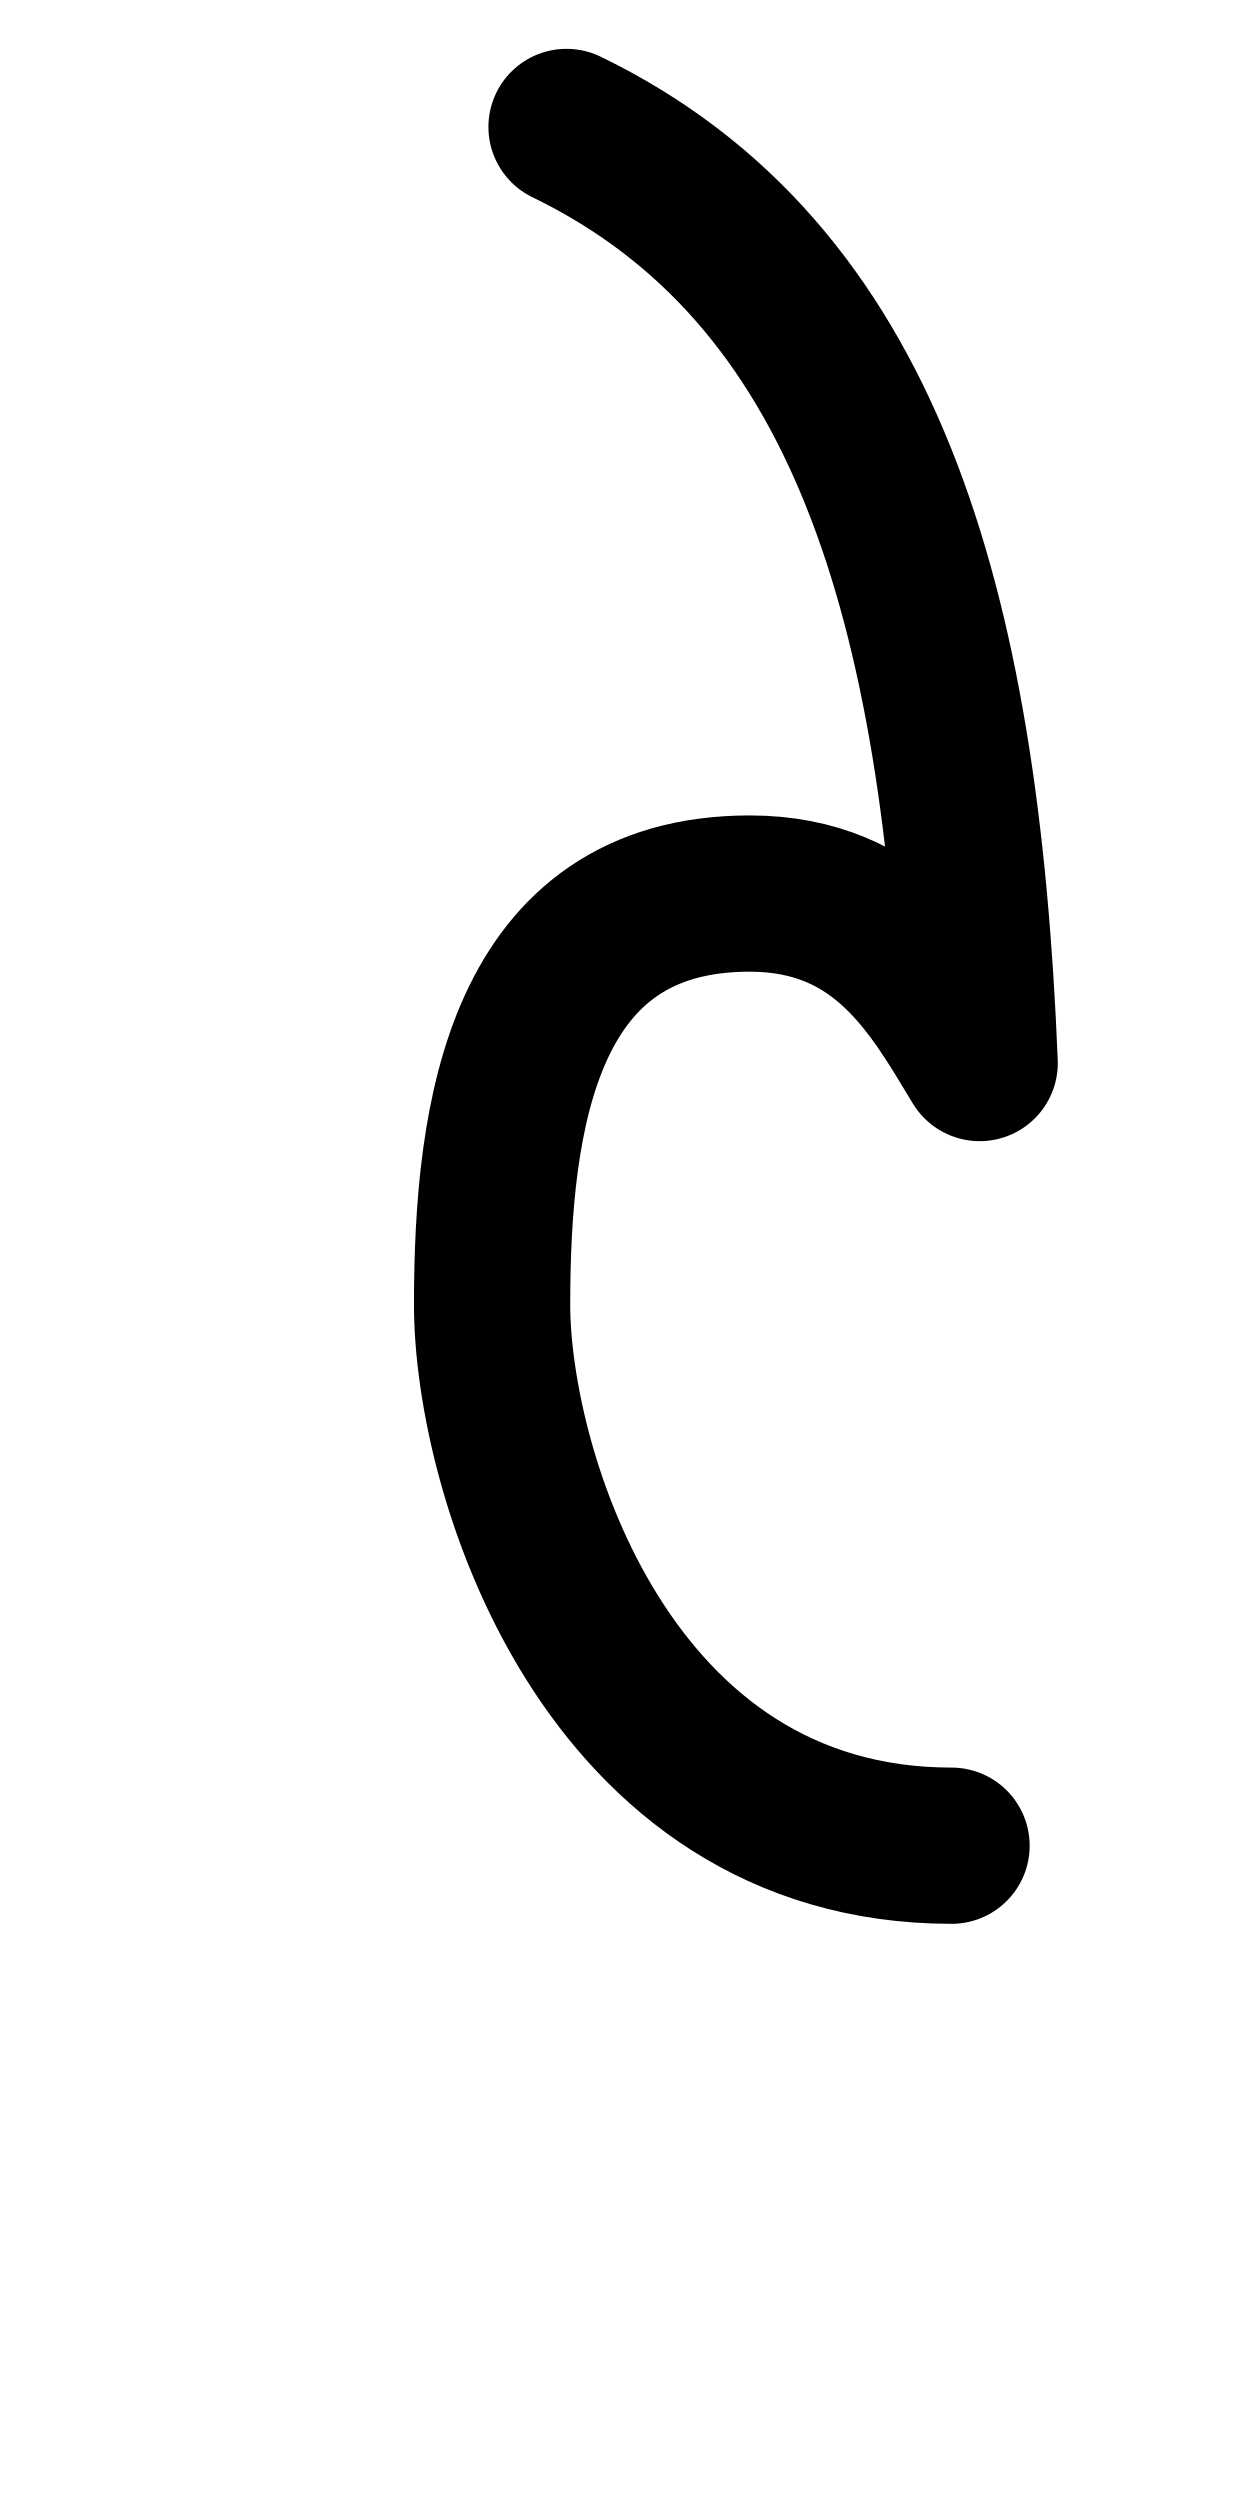
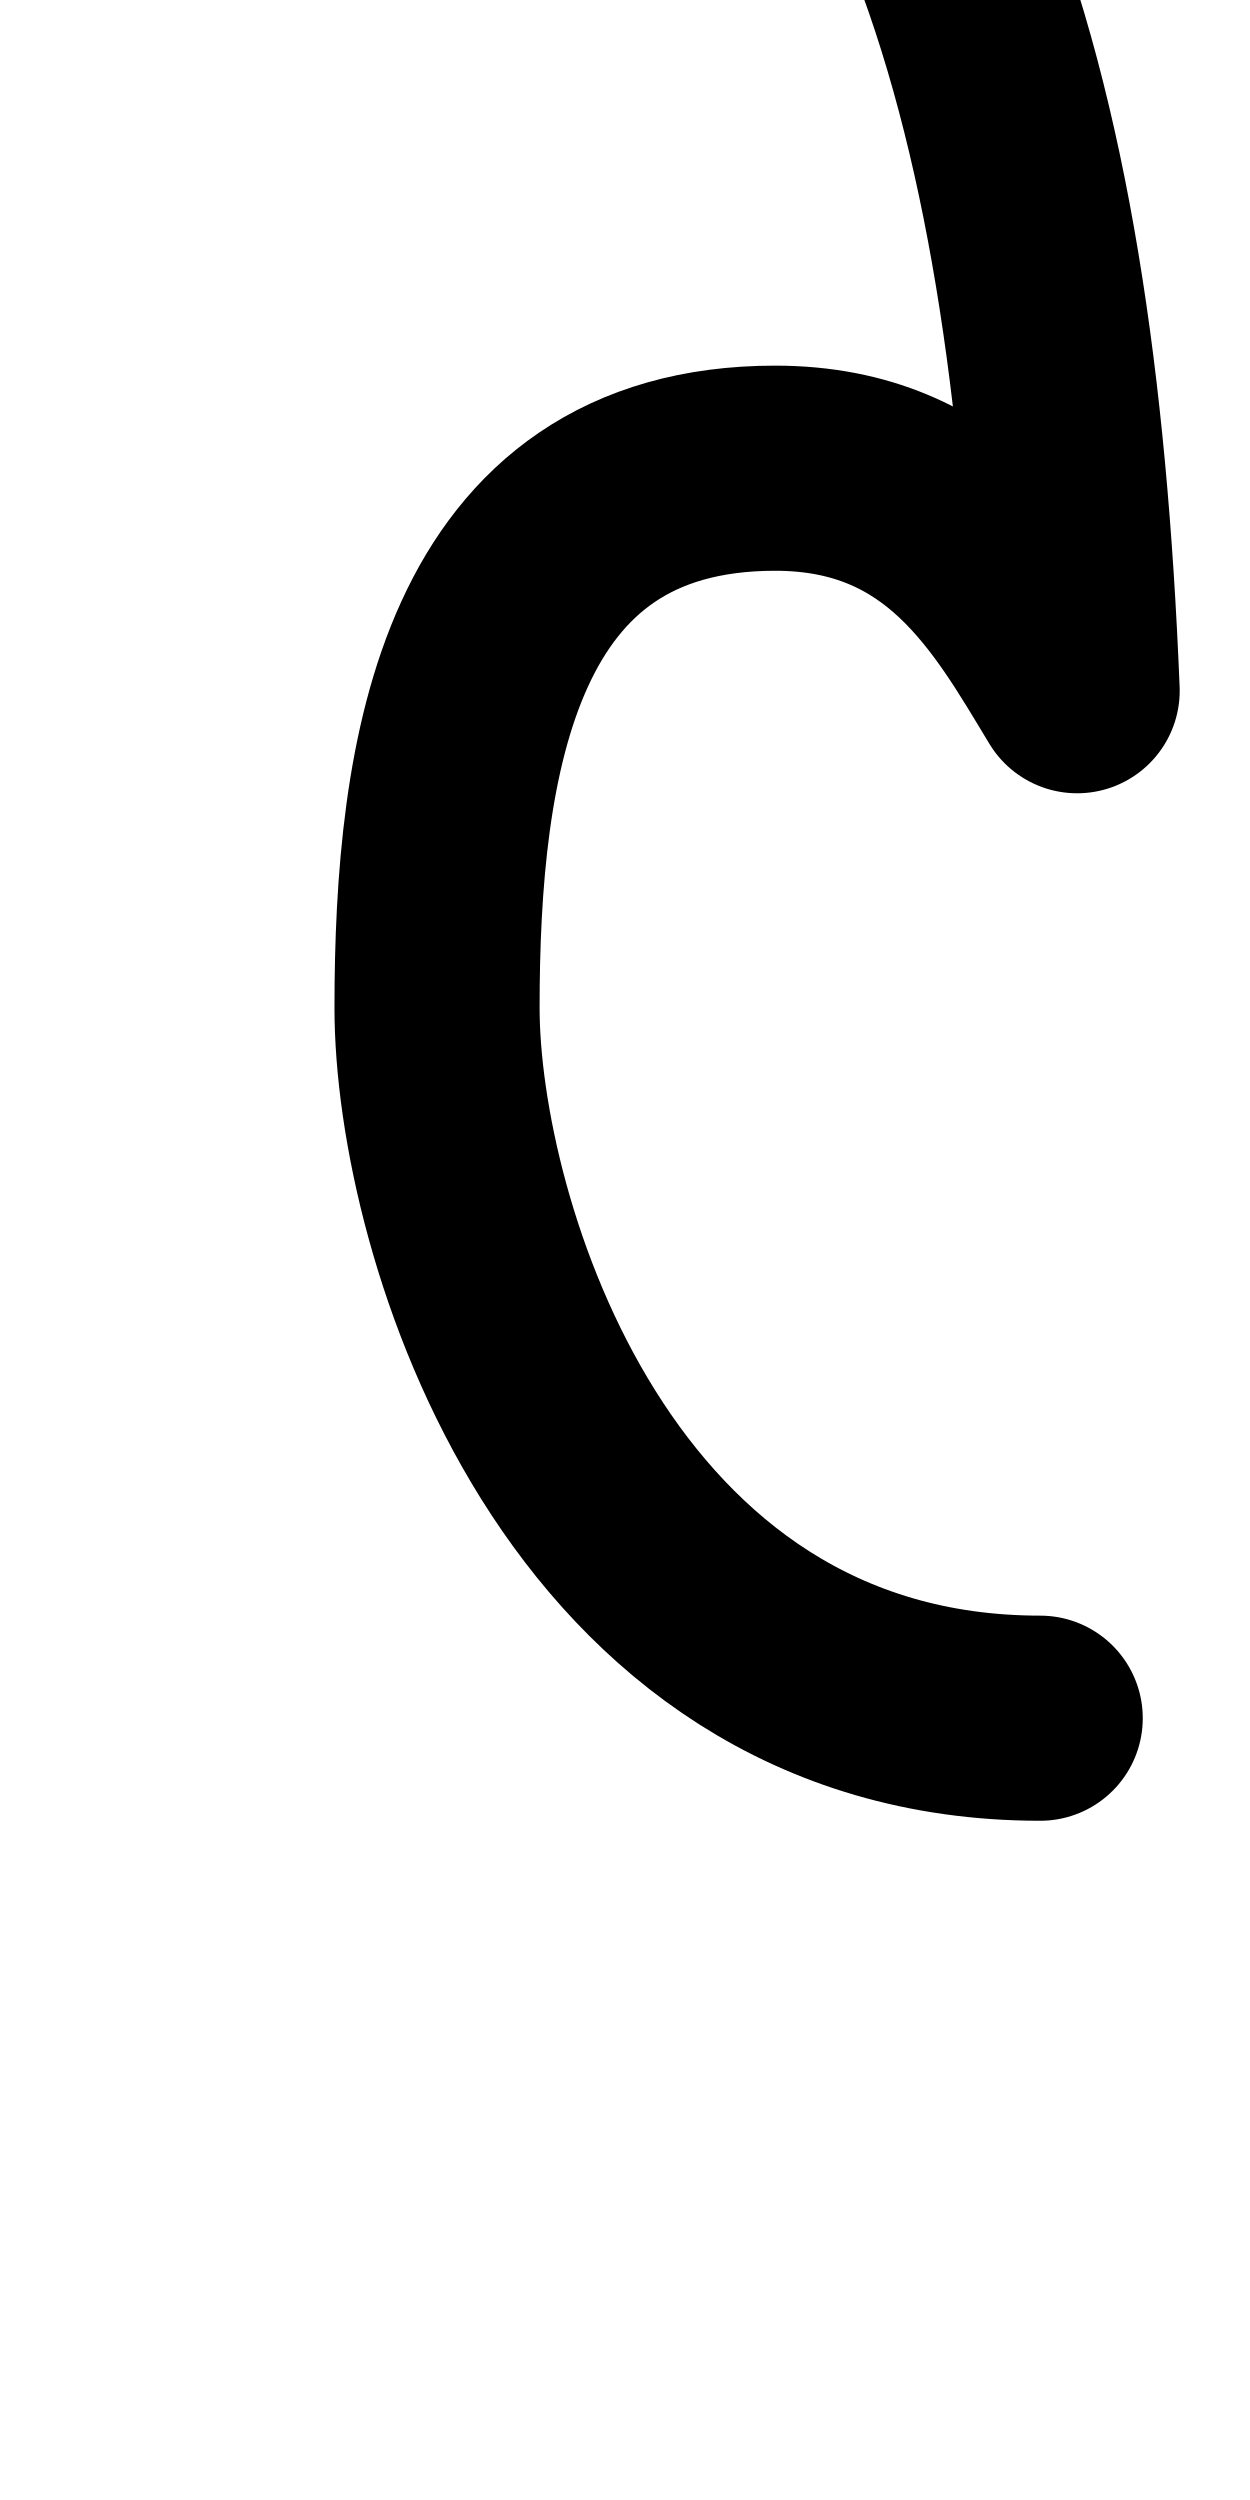
- <svg xmlns="http://www.w3.org/2000/svg" version="1.1" viewBox="-10 0 1024 2048" id="svg2" width="1024" height="2048">
+ <svg xmlns="http://www.w3.org/2000/svg" version="1.1" viewBox="-10 0 500 1000" id="svg2" width="500" height="1000">
  <defs id="defs10" />
  <g id="g4720" transform="matrix(1.0663,0,0,-1.0663,68.33568,1499.684)" style="opacity:0.451" />
  <g transform="matrix(1,0,0,-1,0,1418)" id="g4" />
-   <path style="opacity:1;fill:none;fill-rule:evenodd;stroke:#000000;stroke-width:128;stroke-linecap:round;stroke-linejoin:round;stroke-miterlimit:4;stroke-dasharray:none;stroke-opacity:1" d="M 454.105,104 C 698.618,222.611 777.205,492.017 792.546,870.847 755.8,810.102 713.21,732 604.14,732 418.572,732 393.125,912.483 393.125,1068.825 c 0,136.13 92.996,443.175 376.37,443.175" id="path4732" />
+   <path style="opacity:1;fill:none;fill-rule:evenodd;stroke:#000000;stroke-width:82.051;stroke-linecap:round;stroke-linejoin:round;stroke-miterlimit:4;stroke-dasharray:none;stroke-opacity:1" d="M 203.906,-215.282 C 360.644,-139.249 411.021,33.447 420.854,276.287 397.299,237.347 369.998,187.282 300.082,187.282 c -118.954,0 -135.266,115.694 -135.266,215.913 0,87.263 59.613,284.086 241.263,284.086" id="path4732" />
</svg>
